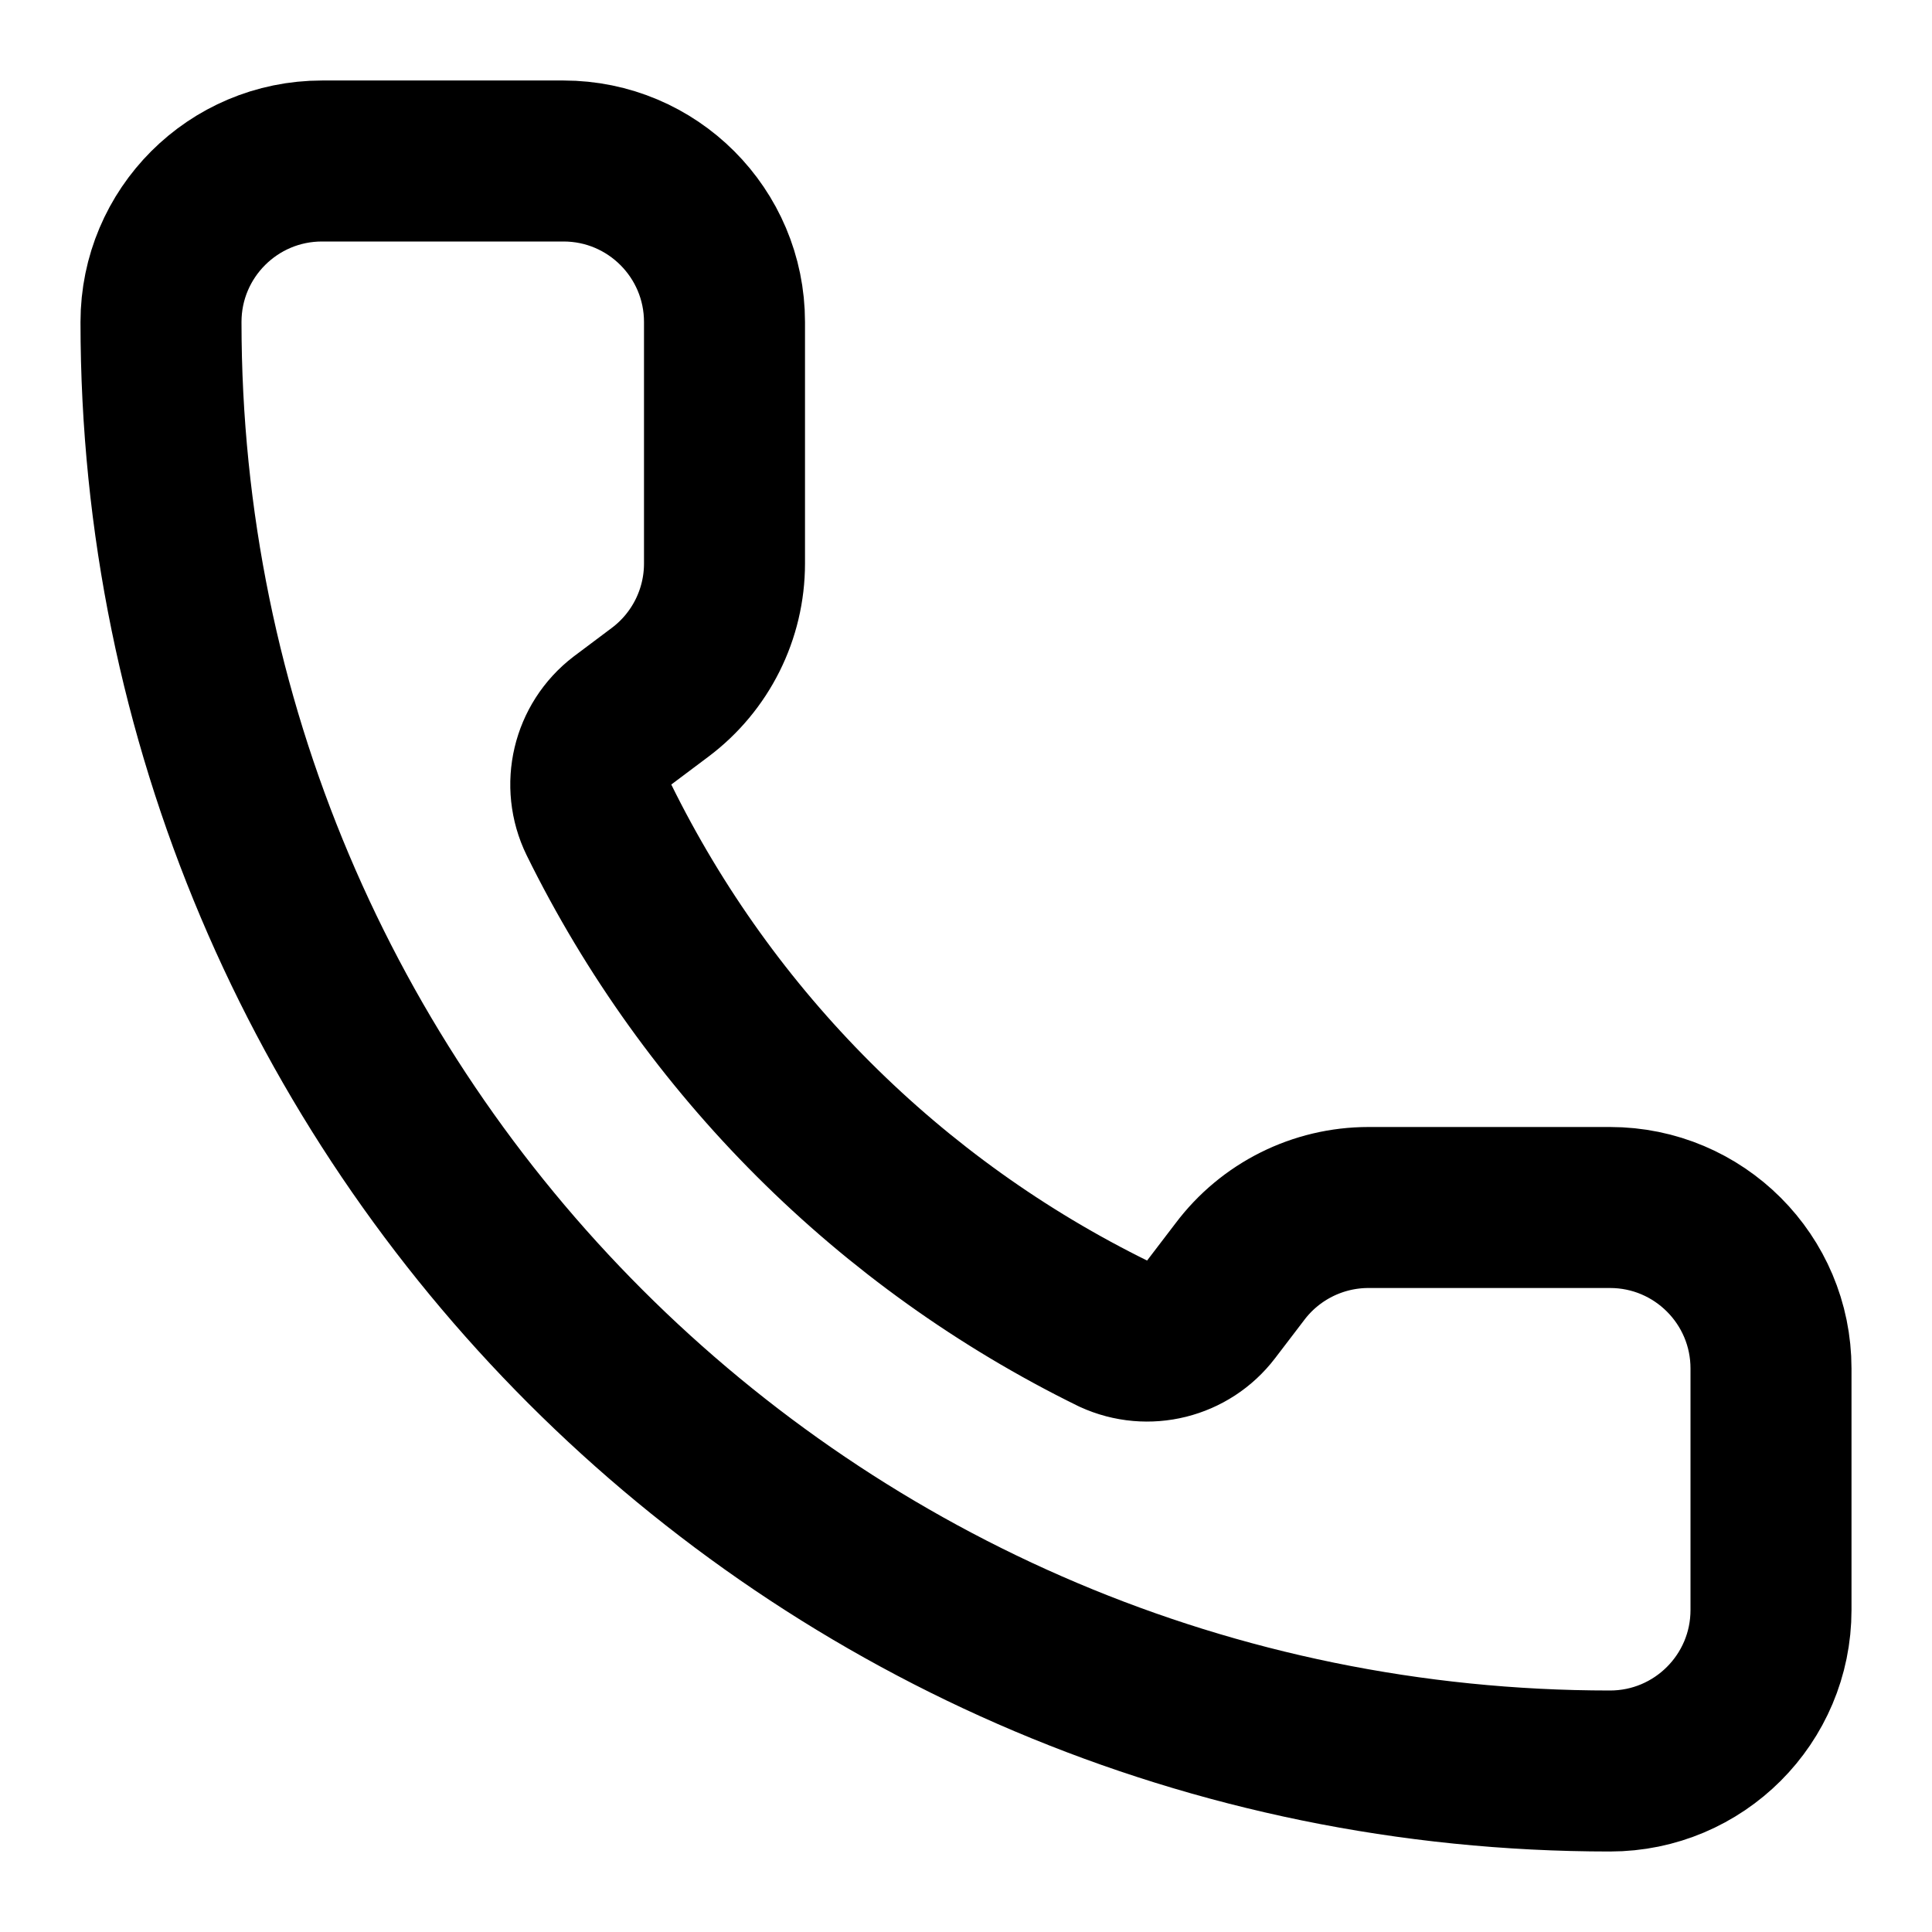
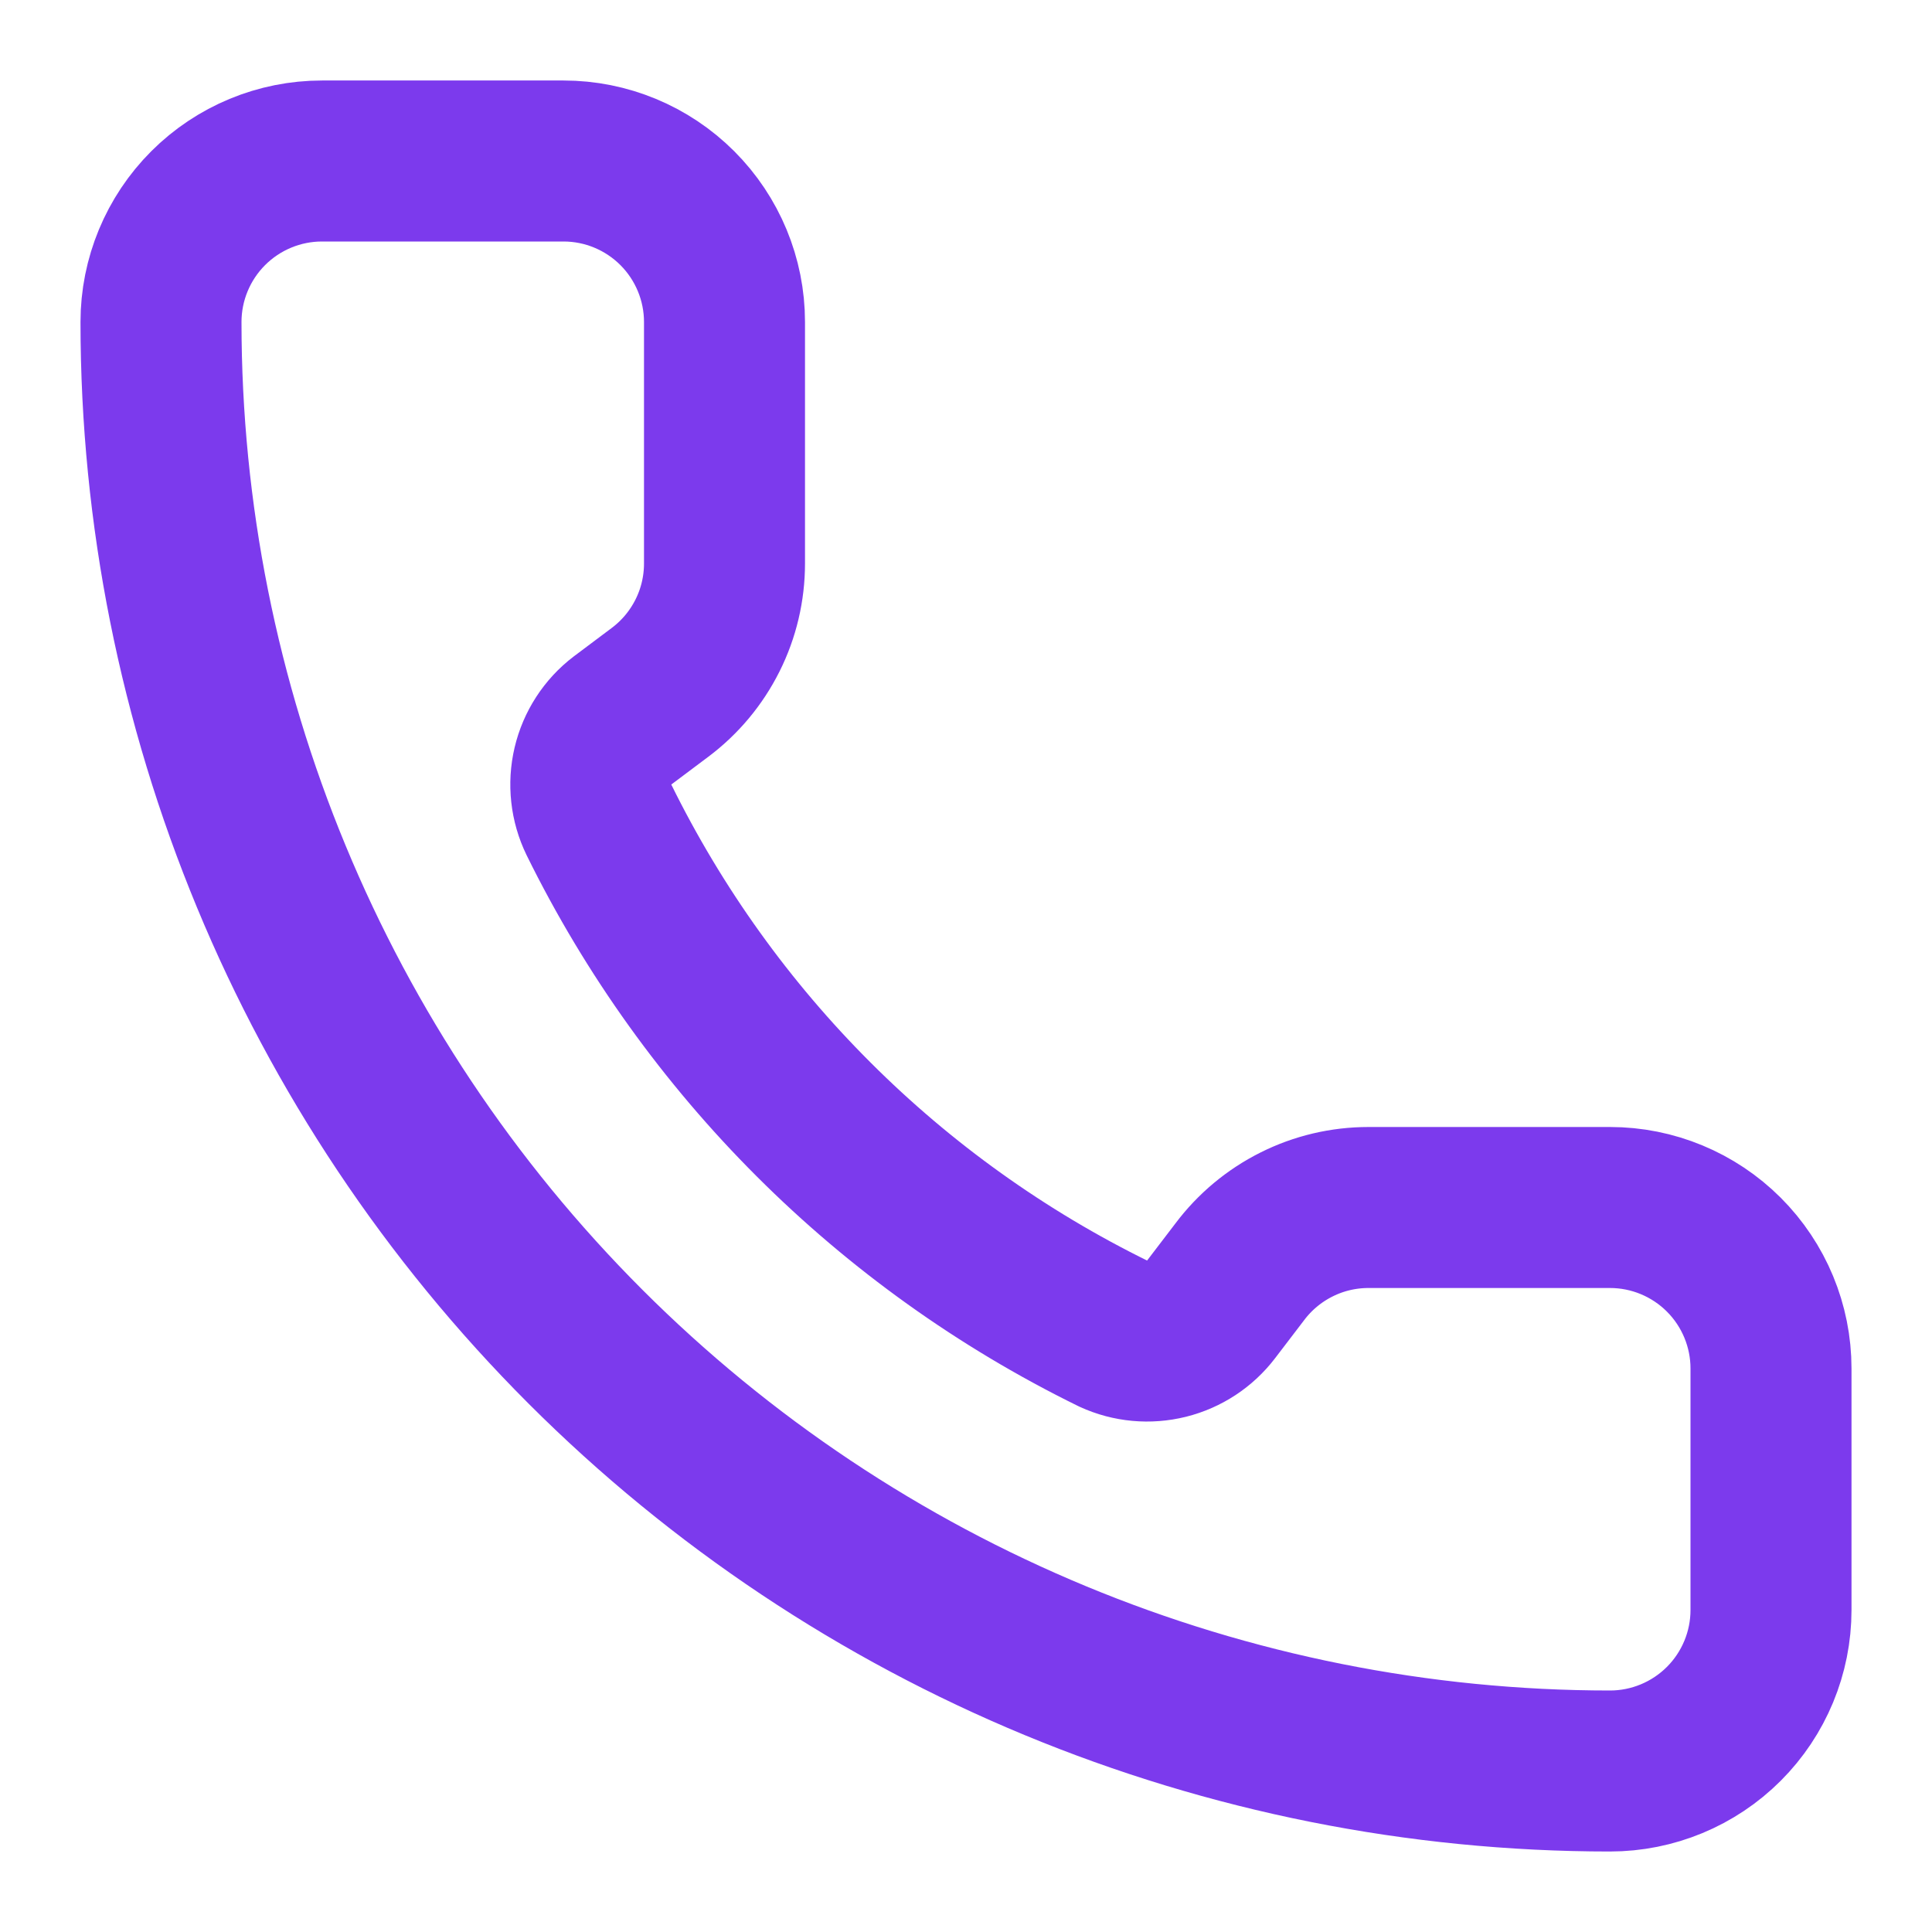
- <svg xmlns="http://www.w3.org/2000/svg" width="24" height="24" viewBox="0 0 24 24" fill="none" stroke="currentColor" stroke-width="2" stroke-linecap="round" stroke-linejoin="round" class="lucide lucide-phone-icon lucide-phone">
-   <path d="M13.832 16.568a1 1 0 0 0 1.213-.303l.355-.465A2 2 0 0 1 17 15h3a2 2 0 0 1 2 2v3a2 2 0 0 1-2 2A18 18 0 0 1 2 4a2 2 0 0 1 2-2h3a2 2 0 0 1 2 2v3a2 2 0 0 1-.8 1.6l-.468.351a1 1 0 0 0-.292 1.233 14 14 0 0 0 6.392 6.384" />
+ <svg xmlns="http://www.w3.org/2000/svg" width="24" height="24" viewBox="0 0 24 24" fill="none">
+   <path d="M13.832 16.568C14.039 16.663 14.271 16.684 14.492 16.629C14.712 16.574 14.907 16.446 15.045 16.265L15.4 15.8C15.586 15.552 15.828 15.35 16.106 15.211C16.383 15.072 16.689 15 17 15H20C20.53 15 21.039 15.211 21.414 15.586C21.789 15.961 22 16.47 22 17V20C22 20.53 21.789 21.039 21.414 21.414C21.039 21.789 20.53 22 20 22C15.226 22 10.648 20.104 7.272 16.728C3.896 13.352 2 8.774 2 4C2 3.47 2.211 2.961 2.586 2.586C2.961 2.211 3.47 2 4 2H7C7.53 2 8.039 2.211 8.414 2.586C8.789 2.961 9 3.47 9 4V7C9 7.31 8.928 7.617 8.789 7.894C8.65 8.172 8.448 8.414 8.2 8.6L7.732 8.951C7.548 9.091 7.419 9.291 7.366 9.515C7.313 9.74 7.339 9.976 7.44 10.184C8.807 12.96 11.054 15.205 13.832 16.568Z" stroke="#7C3AED" stroke-width="2" stroke-linecap="round" stroke-linejoin="round" />
</svg>
